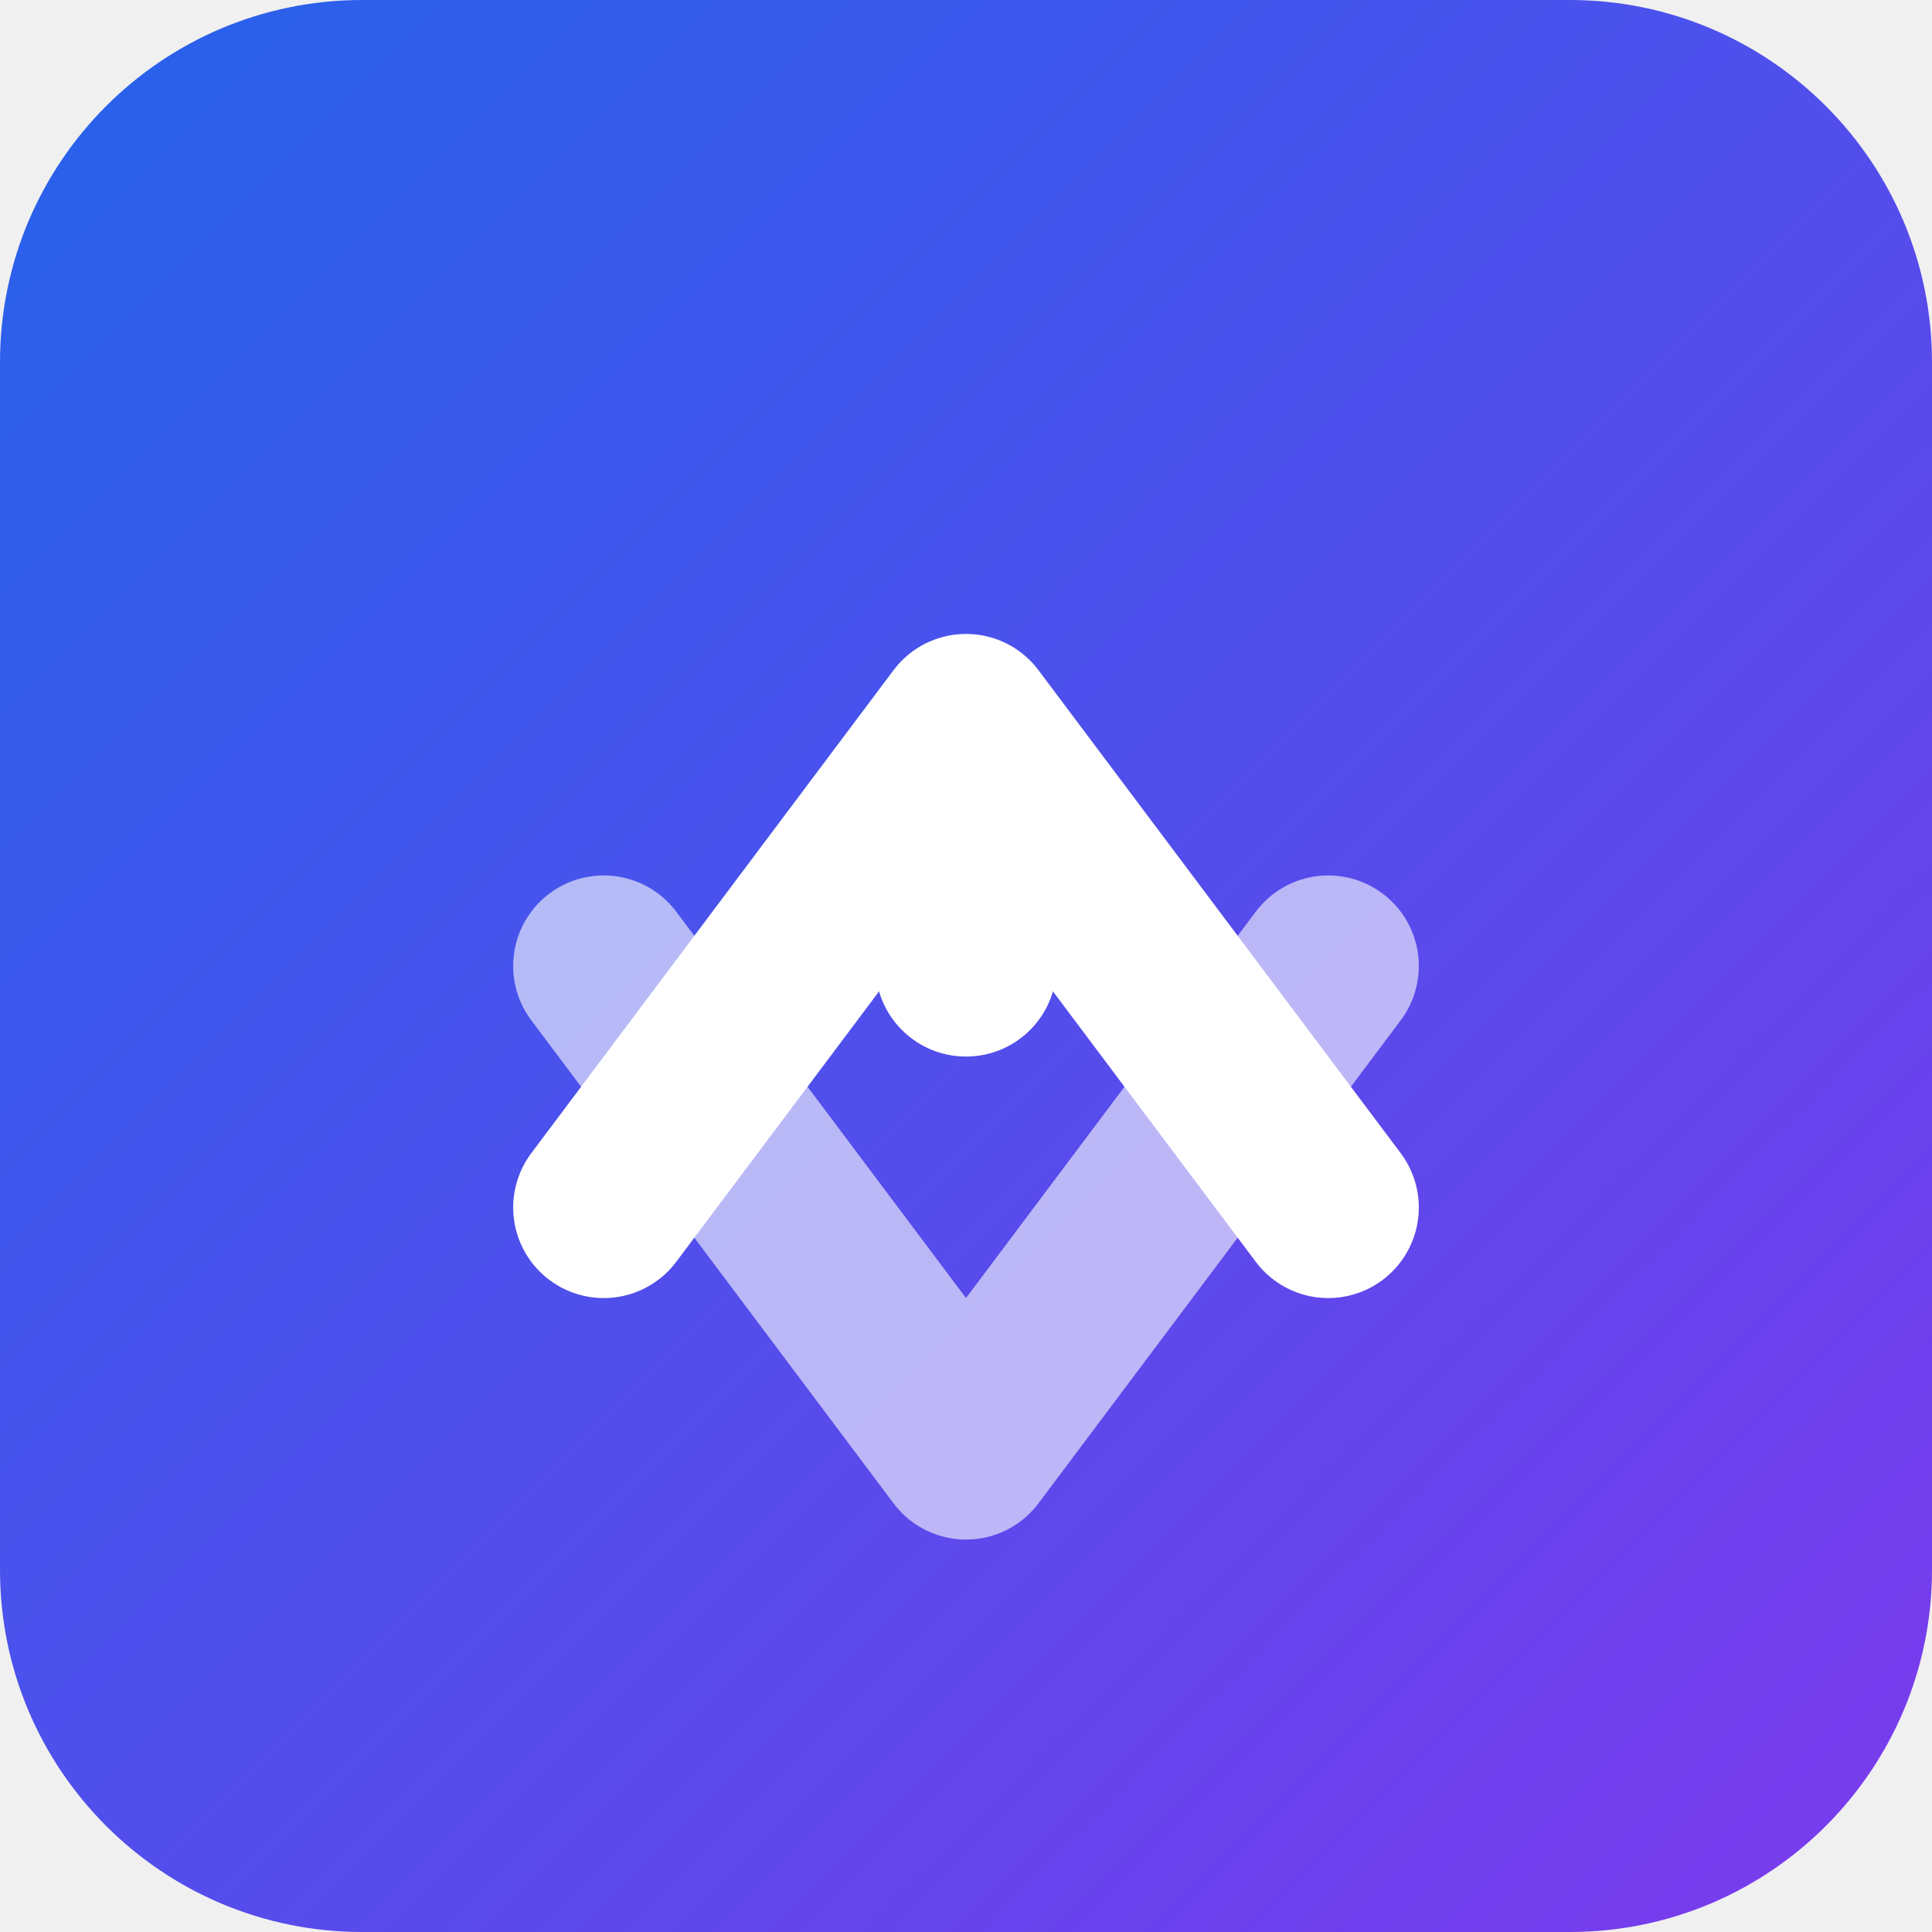
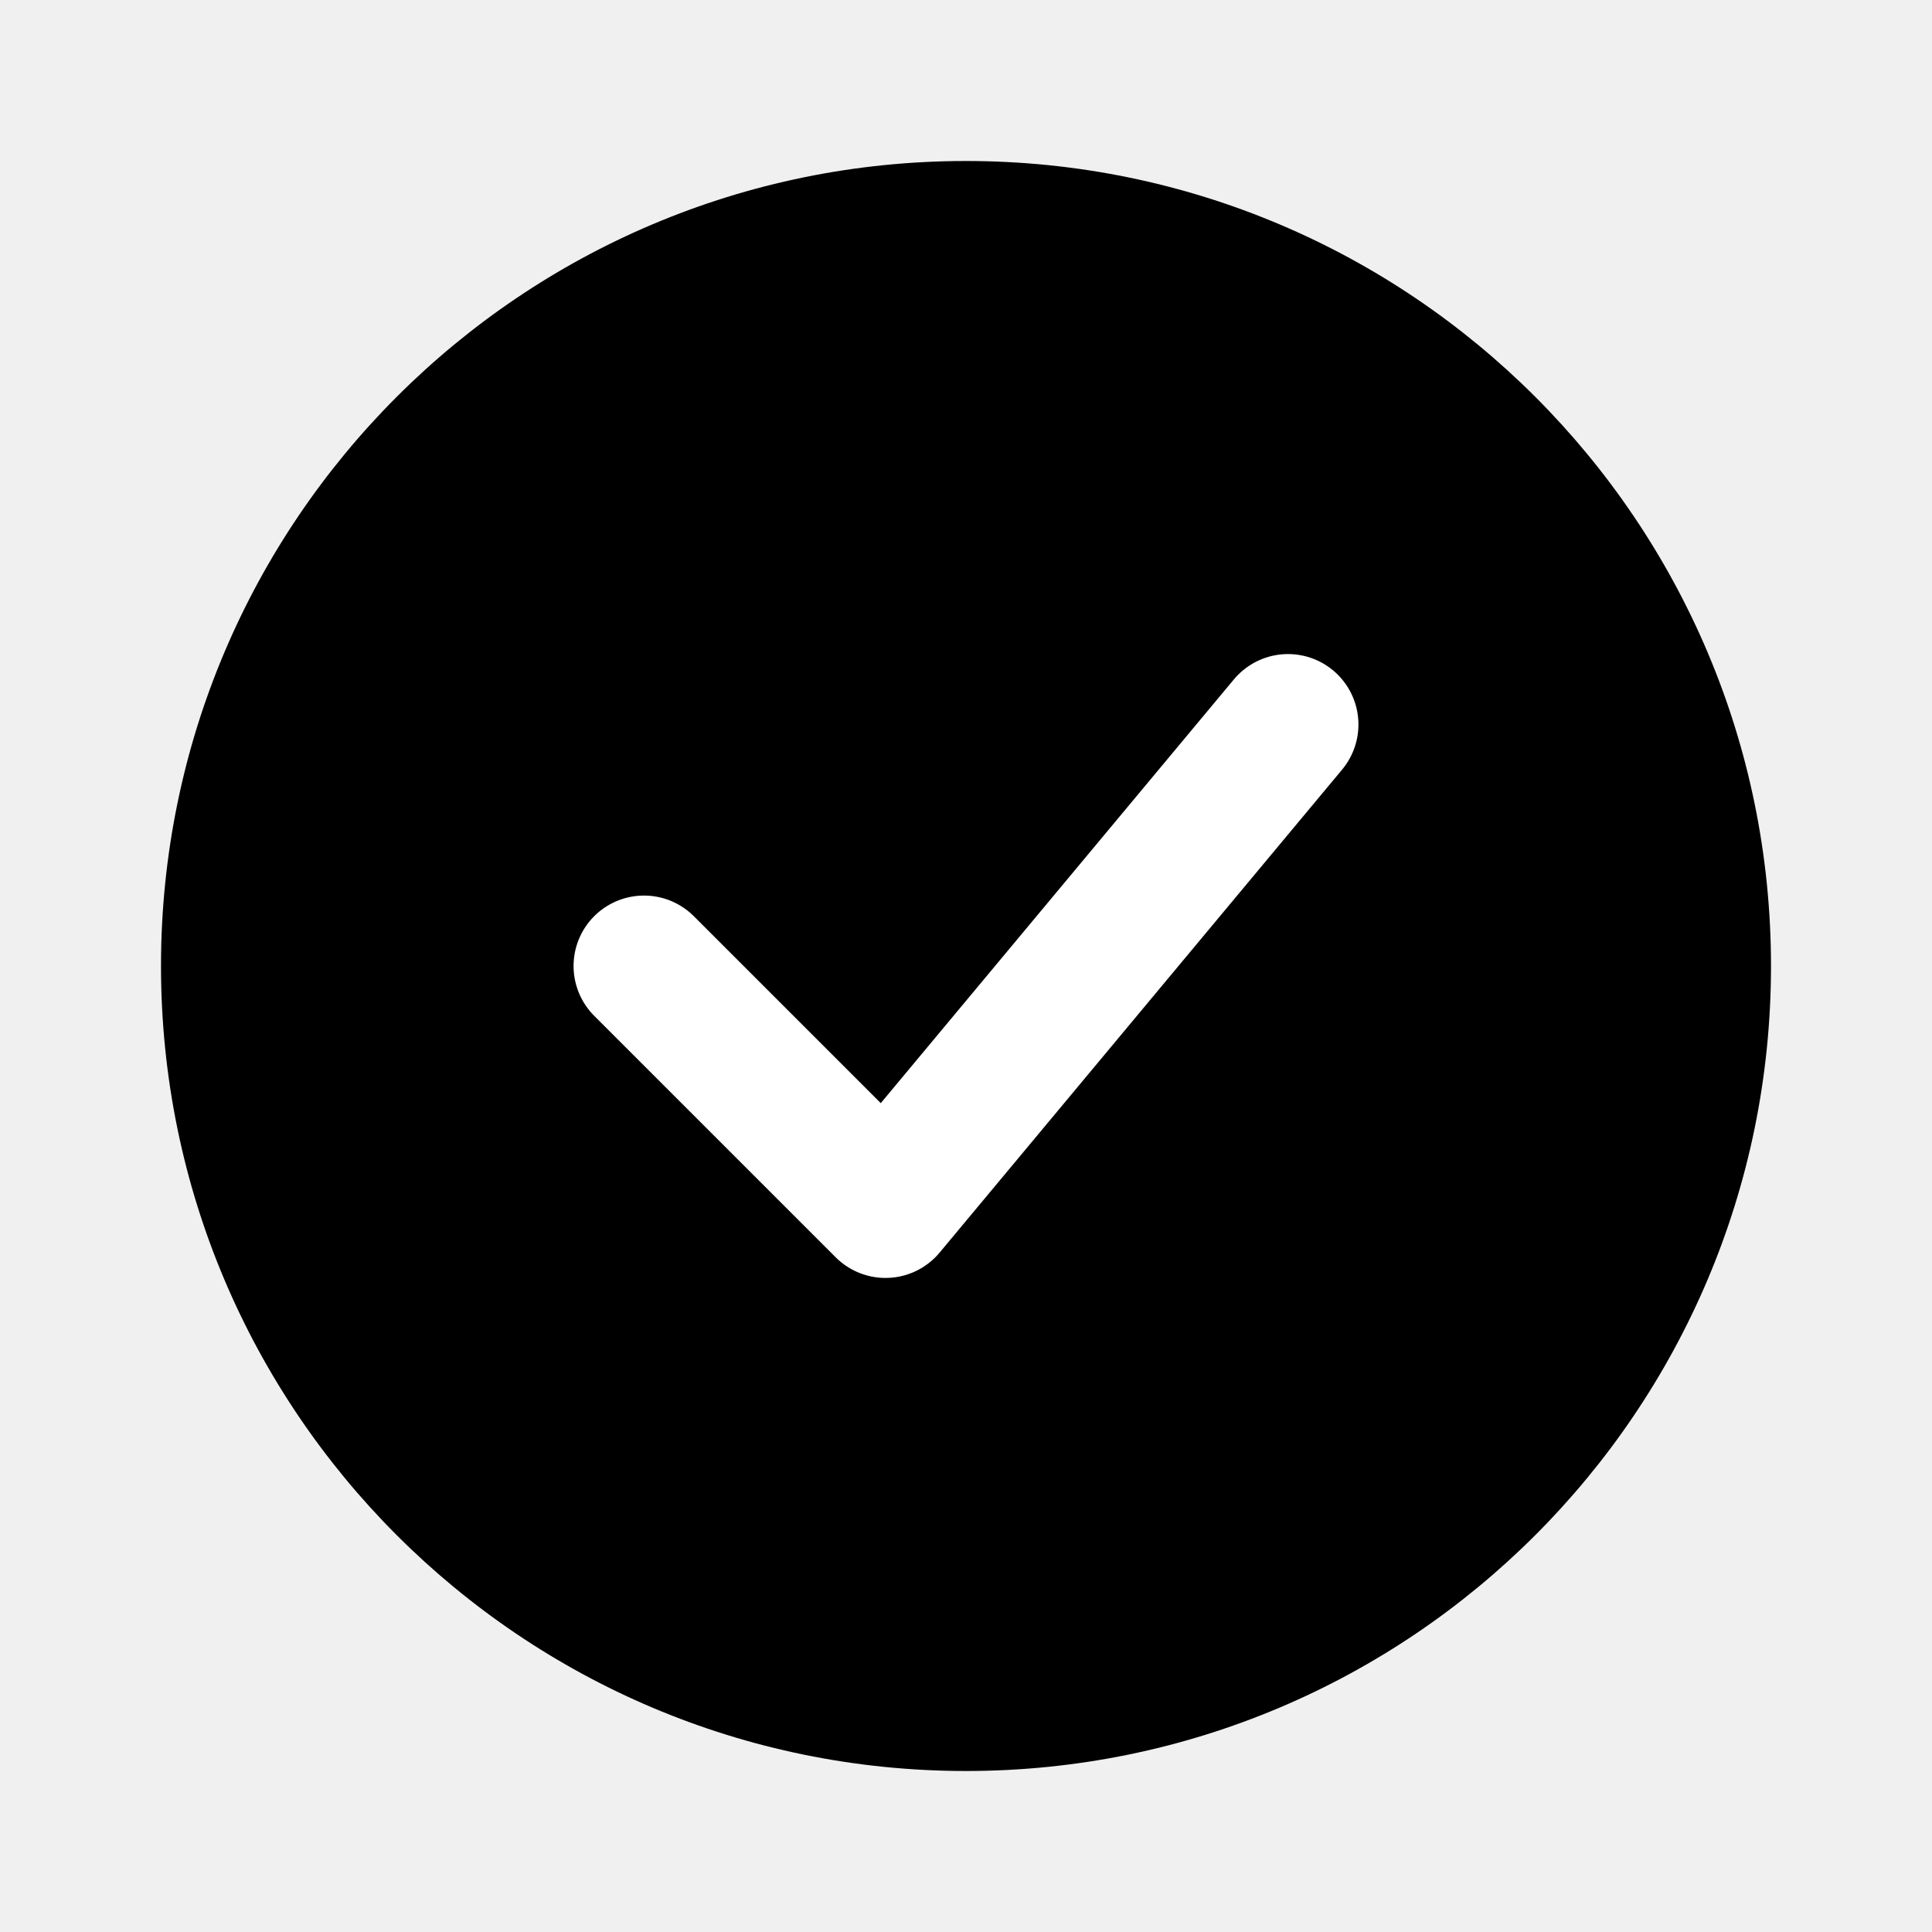
- <svg xmlns="http://www.w3.org/2000/svg" viewBox="0 0 512 512" fill="none">
+ <svg xmlns="http://www.w3.org/2000/svg" viewBox="0 0 48 48" fill="none">
  <defs>
-     <linearGradient id="bg" x1="0%" y1="0%" x2="100%" y2="100%">
-       <stop offset="0%" style="stop-color:#2563eb" />
-       <stop offset="100%" style="stop-color:#7c3aed" />
+     <linearGradient id="lg" x1="0%" y1="0%" x2="100%" y2="100%">
+       <stop offset="0%" stopColor="#16a34a" />
+       <stop offset="100%" stopColor="#15803d" />
    </linearGradient>
  </defs>
-   <rect width="512" height="512" rx="96" fill="url(#bg)" />
-   <path d="M160 320 L256 192 L352 320" stroke="white" stroke-width="48" stroke-linecap="round" stroke-linejoin="round" fill="none" />
-   <path d="M160 256 L256 384 L352 256" stroke="white" stroke-width="48" stroke-linecap="round" stroke-linejoin="round" fill="none" opacity="0.6" />
-   <circle cx="256" cy="256" r="24" fill="white" />
+   <circle cx="24" cy="24" r="20" fill="url(#lg)" />
+   <path d="M16 24L22 30L32 18" stroke="#ffffff" stroke-width="3.5" stroke-linecap="round" stroke-linejoin="round" fill="none" />
</svg>
